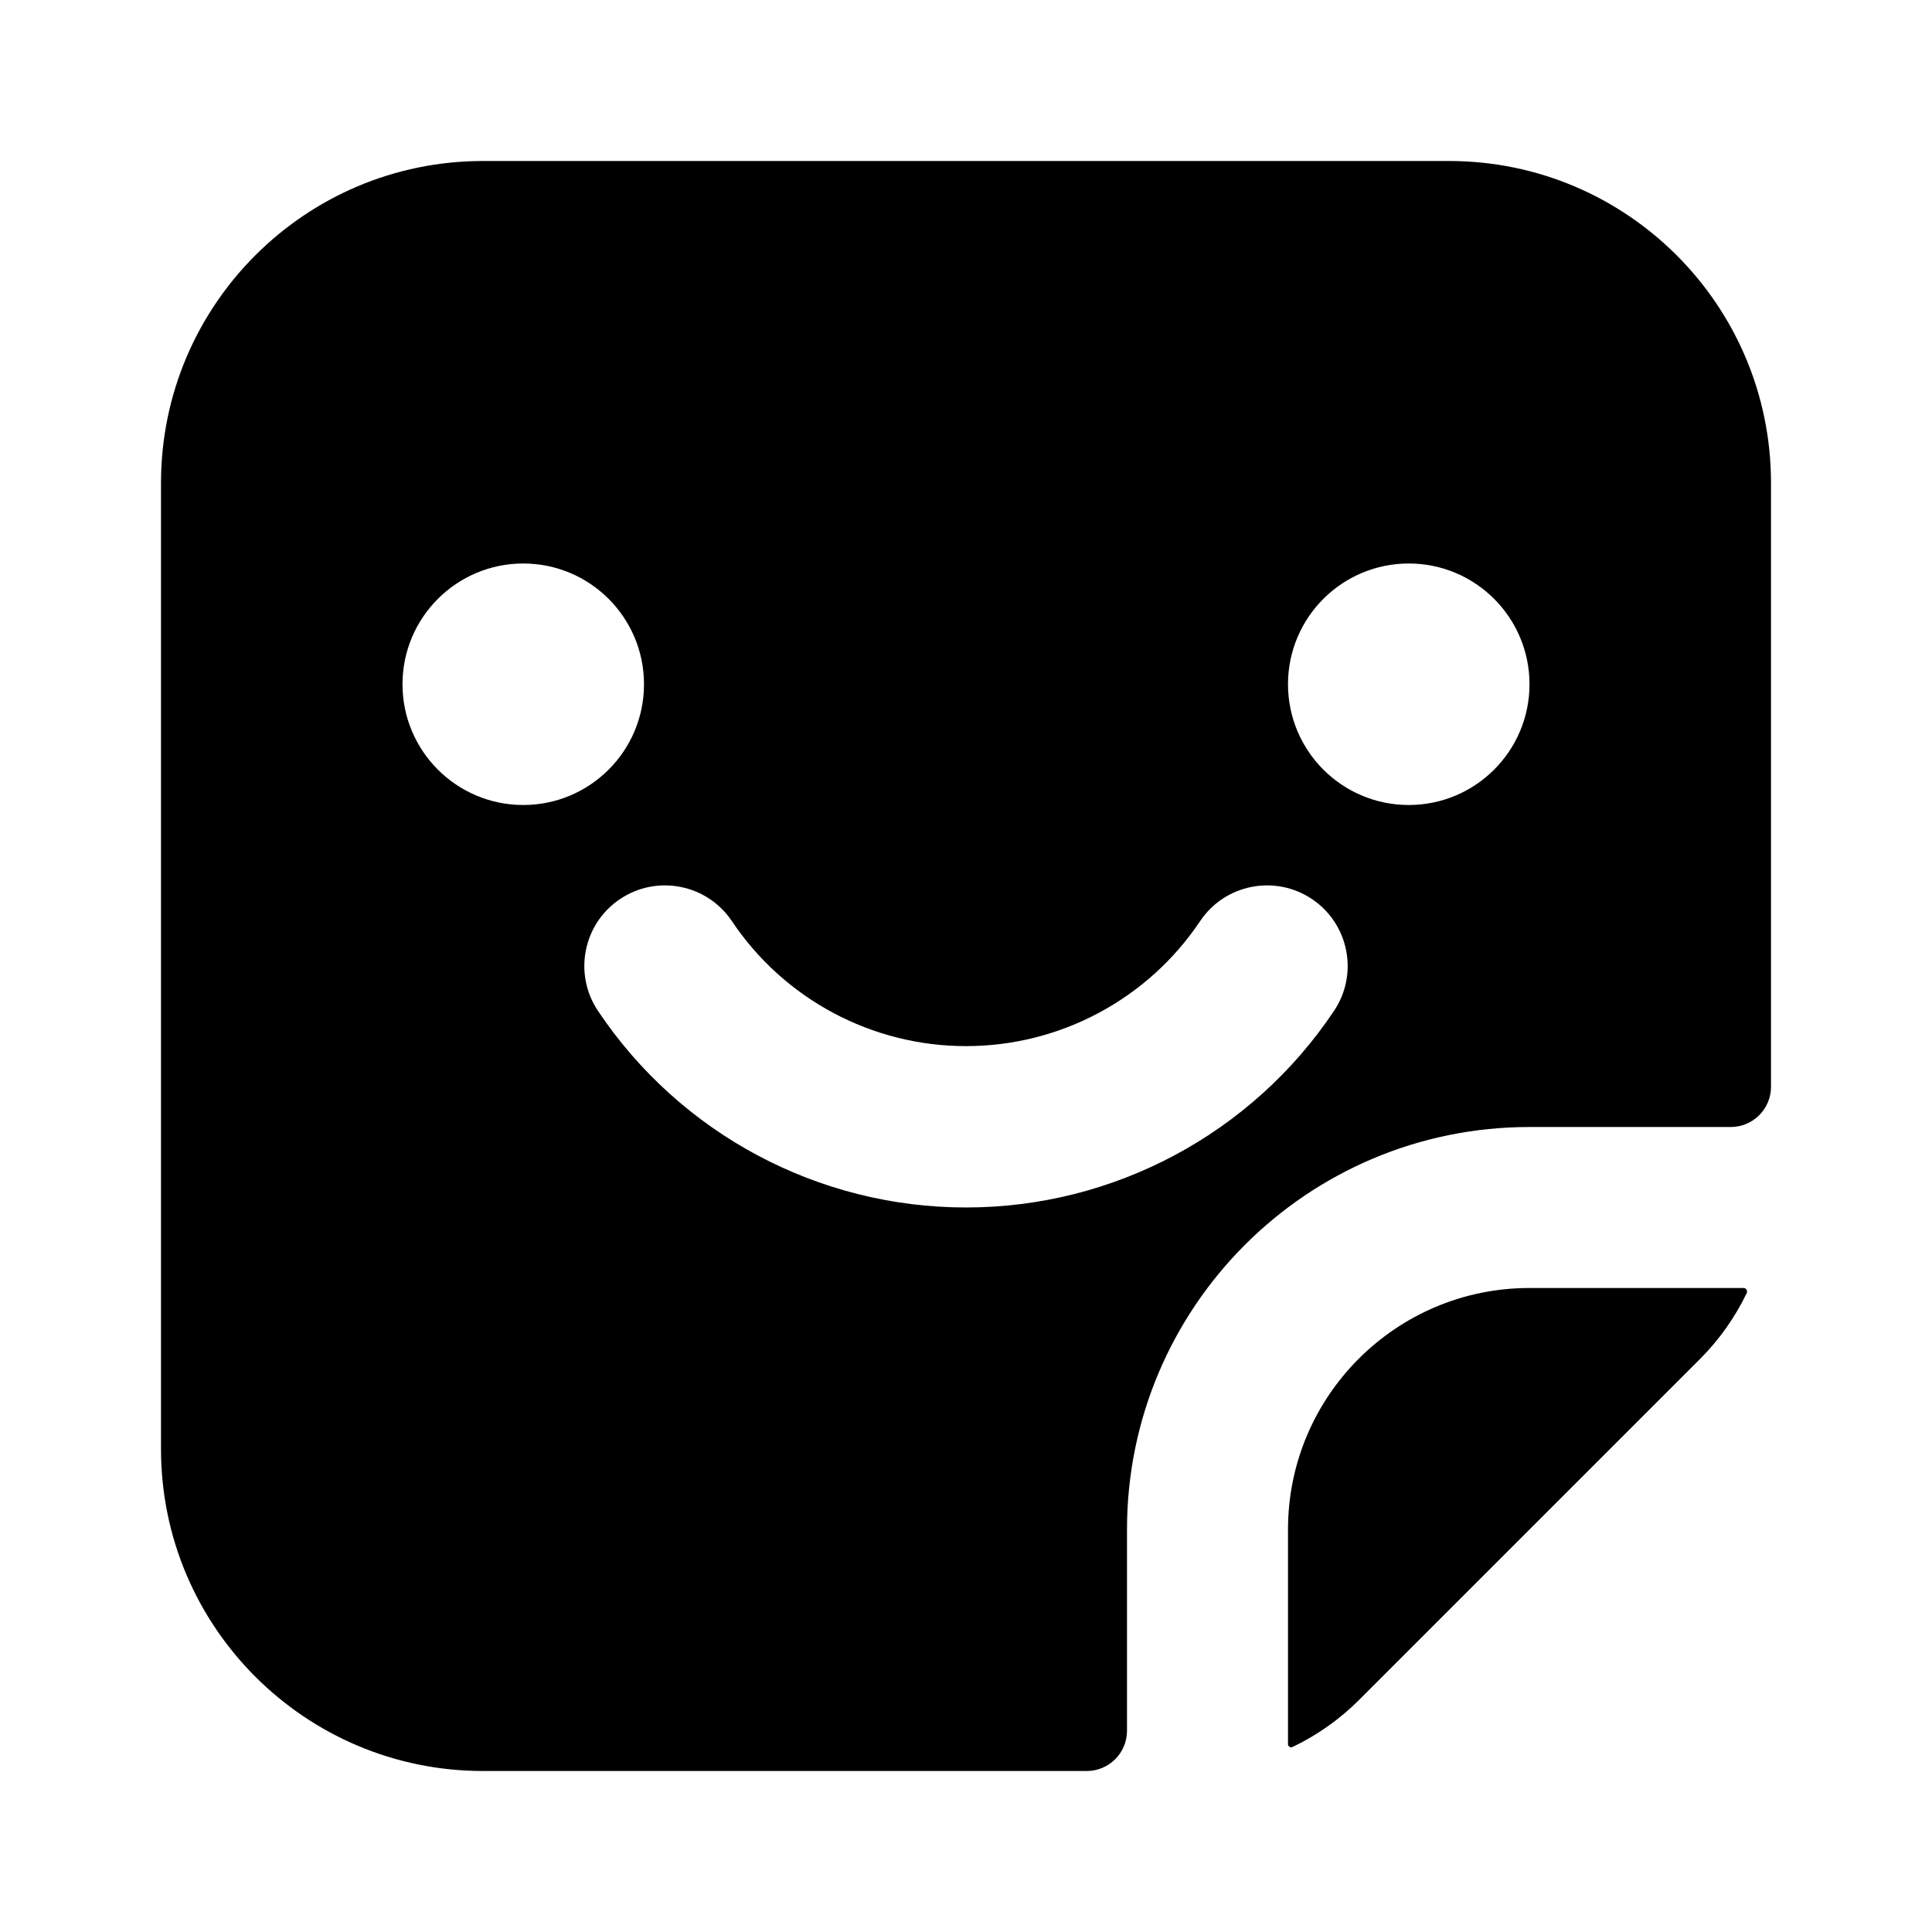
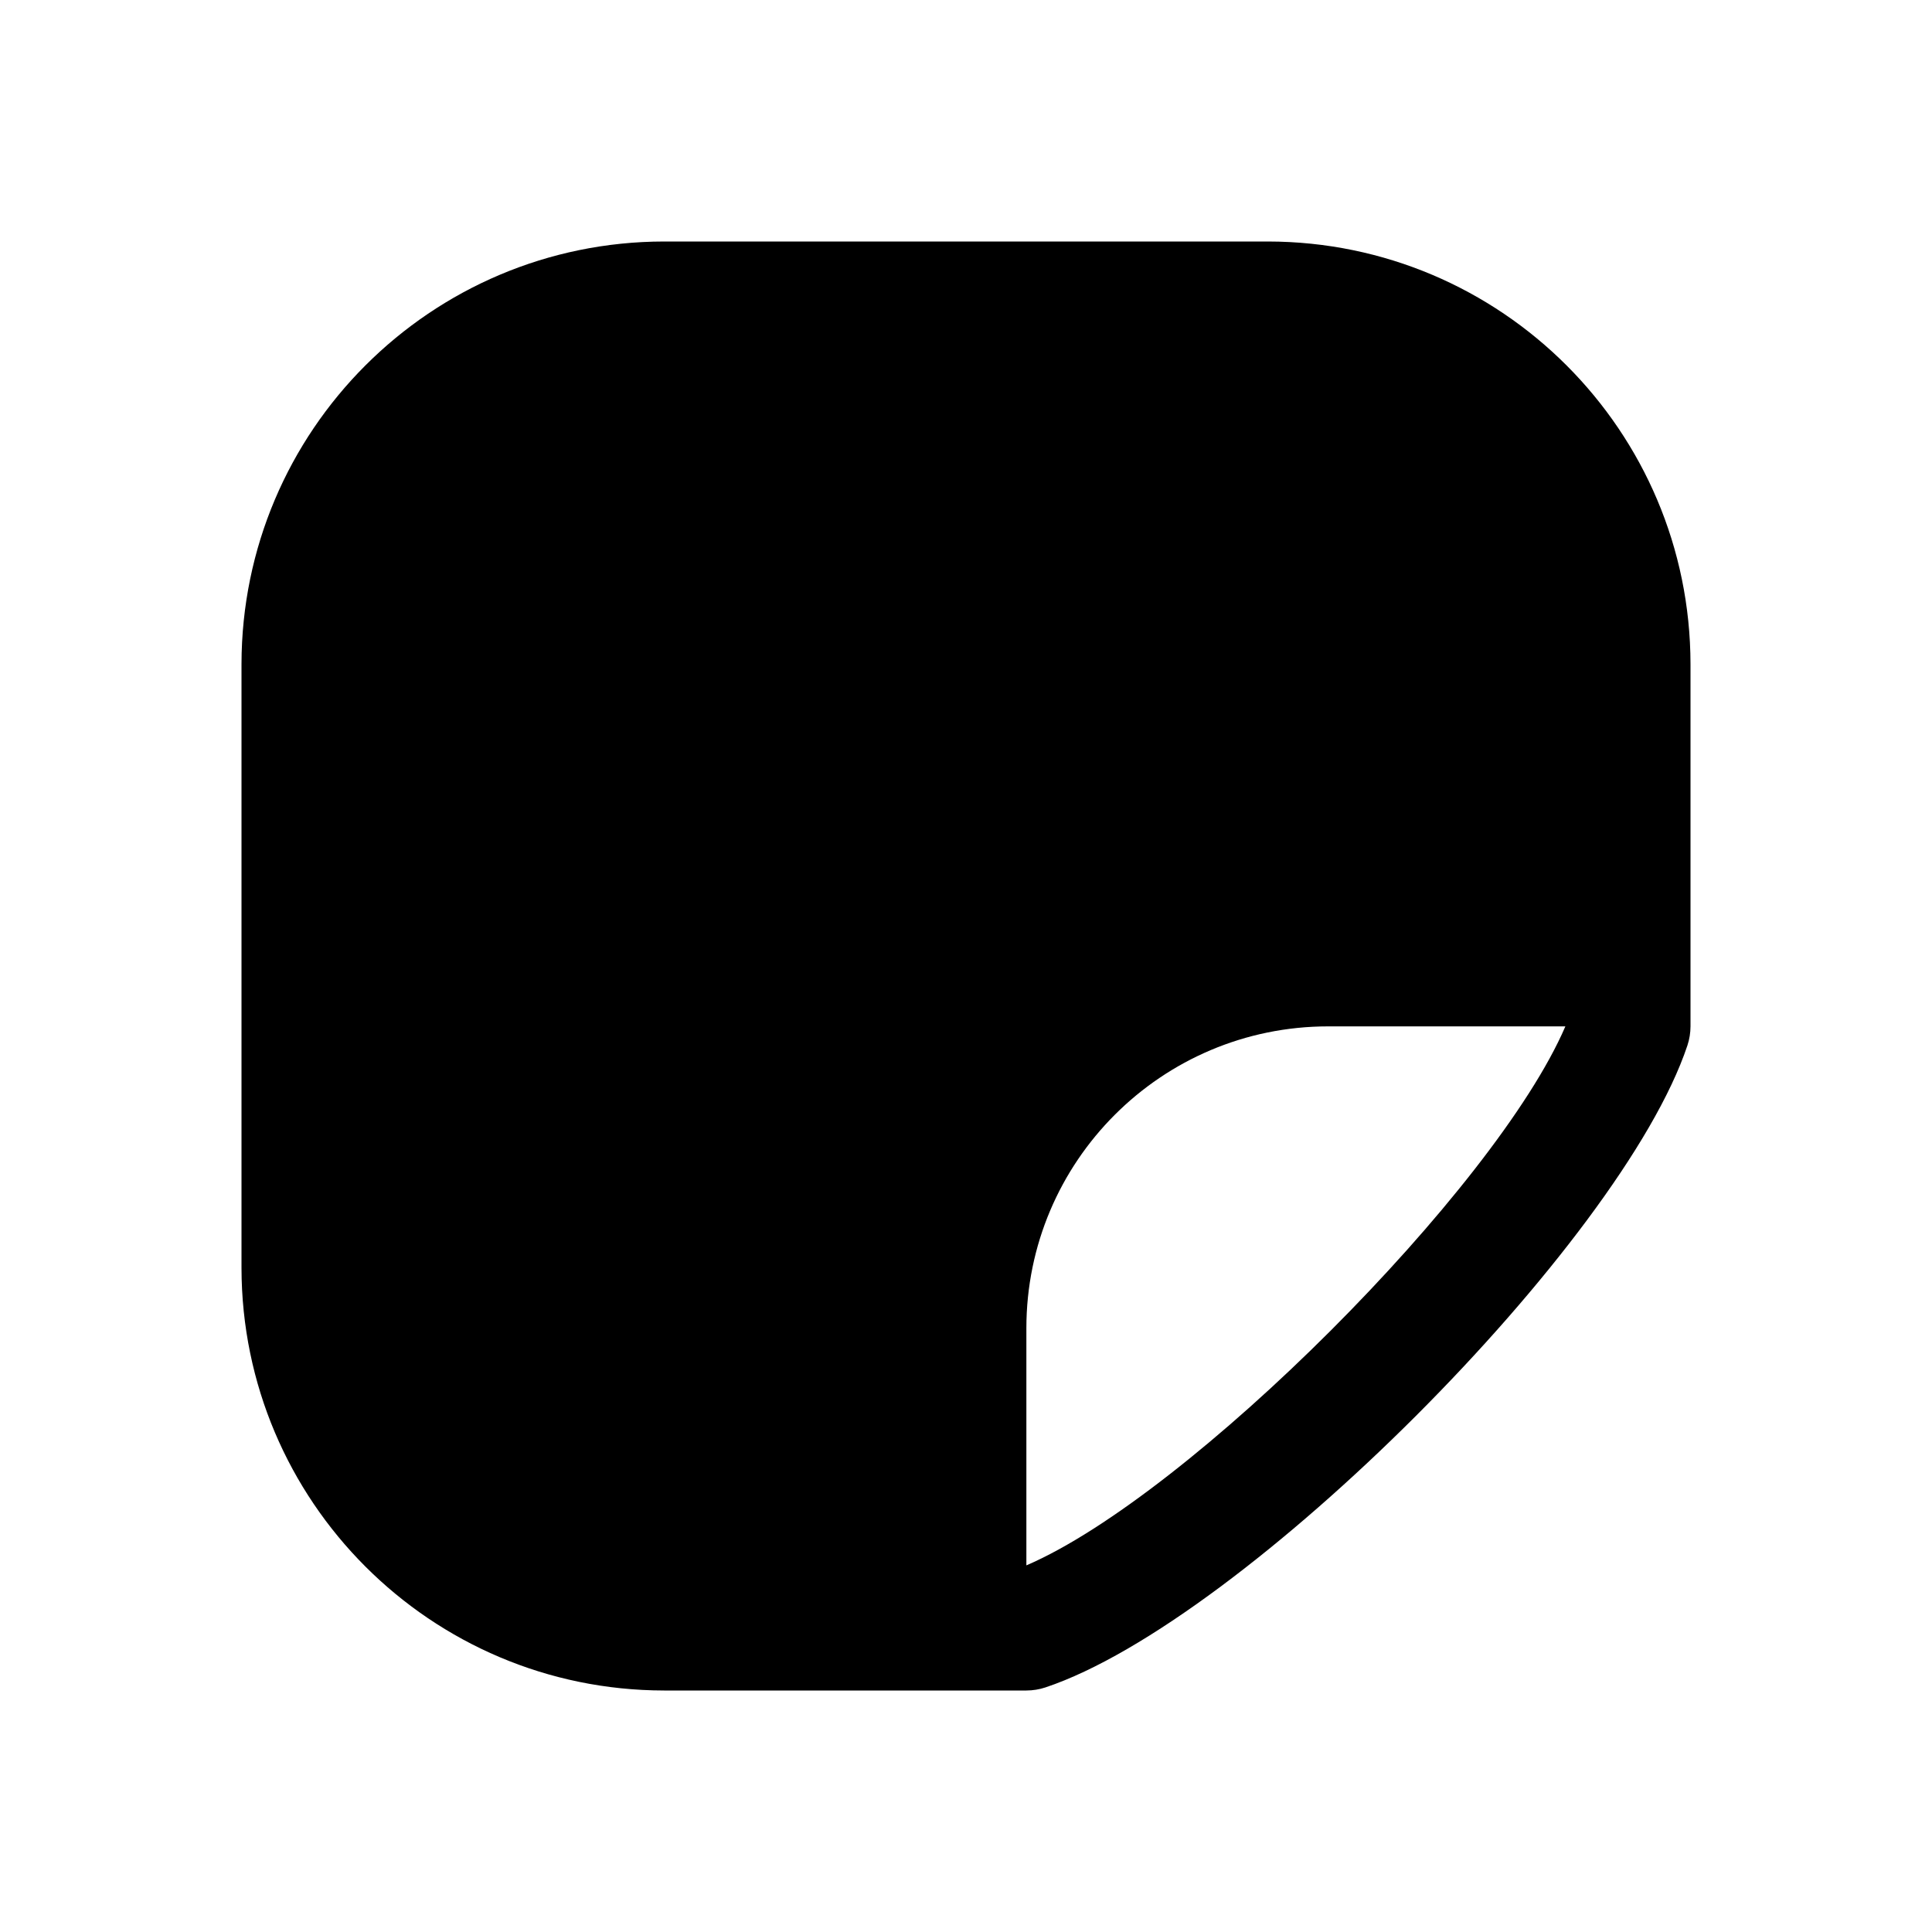
- <svg xmlns="http://www.w3.org/2000/svg" fill="none" viewBox="0 0 24 24">
-   <path fill="currentColor" fill-rule="evenodd" d="M6 2h12a4 4 0 0 1 4 4v7.5a.5.5 0 0 1-.5.5H19a5 5 0 0 0-5 5v2.5a.5.5 0 0 1-.5.5H6a4 4 0 0 1-4-4V6a4 4 0 0 1 4-4Zm.5 8a1.5 1.5 0 1 0 0-3 1.5 1.5 0 0 0 0 3ZM19 8.5a1.5 1.5 0 1 1-3 0 1.5 1.5 0 0 1 3 0Zm-9.91 2.94a1 1 0 0 0-1.66 1.12 5.5 5.5 0 0 0 9.14 0 1 1 0 0 0-1.66-1.12 3.5 3.5 0 0 1-5.82 0Z" clip-rule="evenodd" />
-   <path fill="currentColor" d="M21.66 16c.03 0 .05.03.04.06a3 3 0 0 1-.58.82l-4.24 4.24a3 3 0 0 1-.82.58.04.04 0 0 1-.06-.04V19a3 3 0 0 1 3-3h2.66Z" />
+ <svg xmlns="http://www.w3.org/2000/svg" viewBox="0 0 256 256" fill="currentColor">
+   <path d="M168,32H88A56.06,56.06,0,0,0,32,88v80a56.06,56.06,0,0,0,56,56h48a8.07,8.07,0,0,0,2.53-.41c26.23-8.75,76.31-58.83,85.06-85.06A8.07,8.07,0,0,0,224,136V88A56.06,56.06,0,0,0,168,32ZM136,207.42V176a40,40,0,0,1,40-40h31.42C198.16,157.55,157.55,198.16,136,207.42Z" />
</svg>
